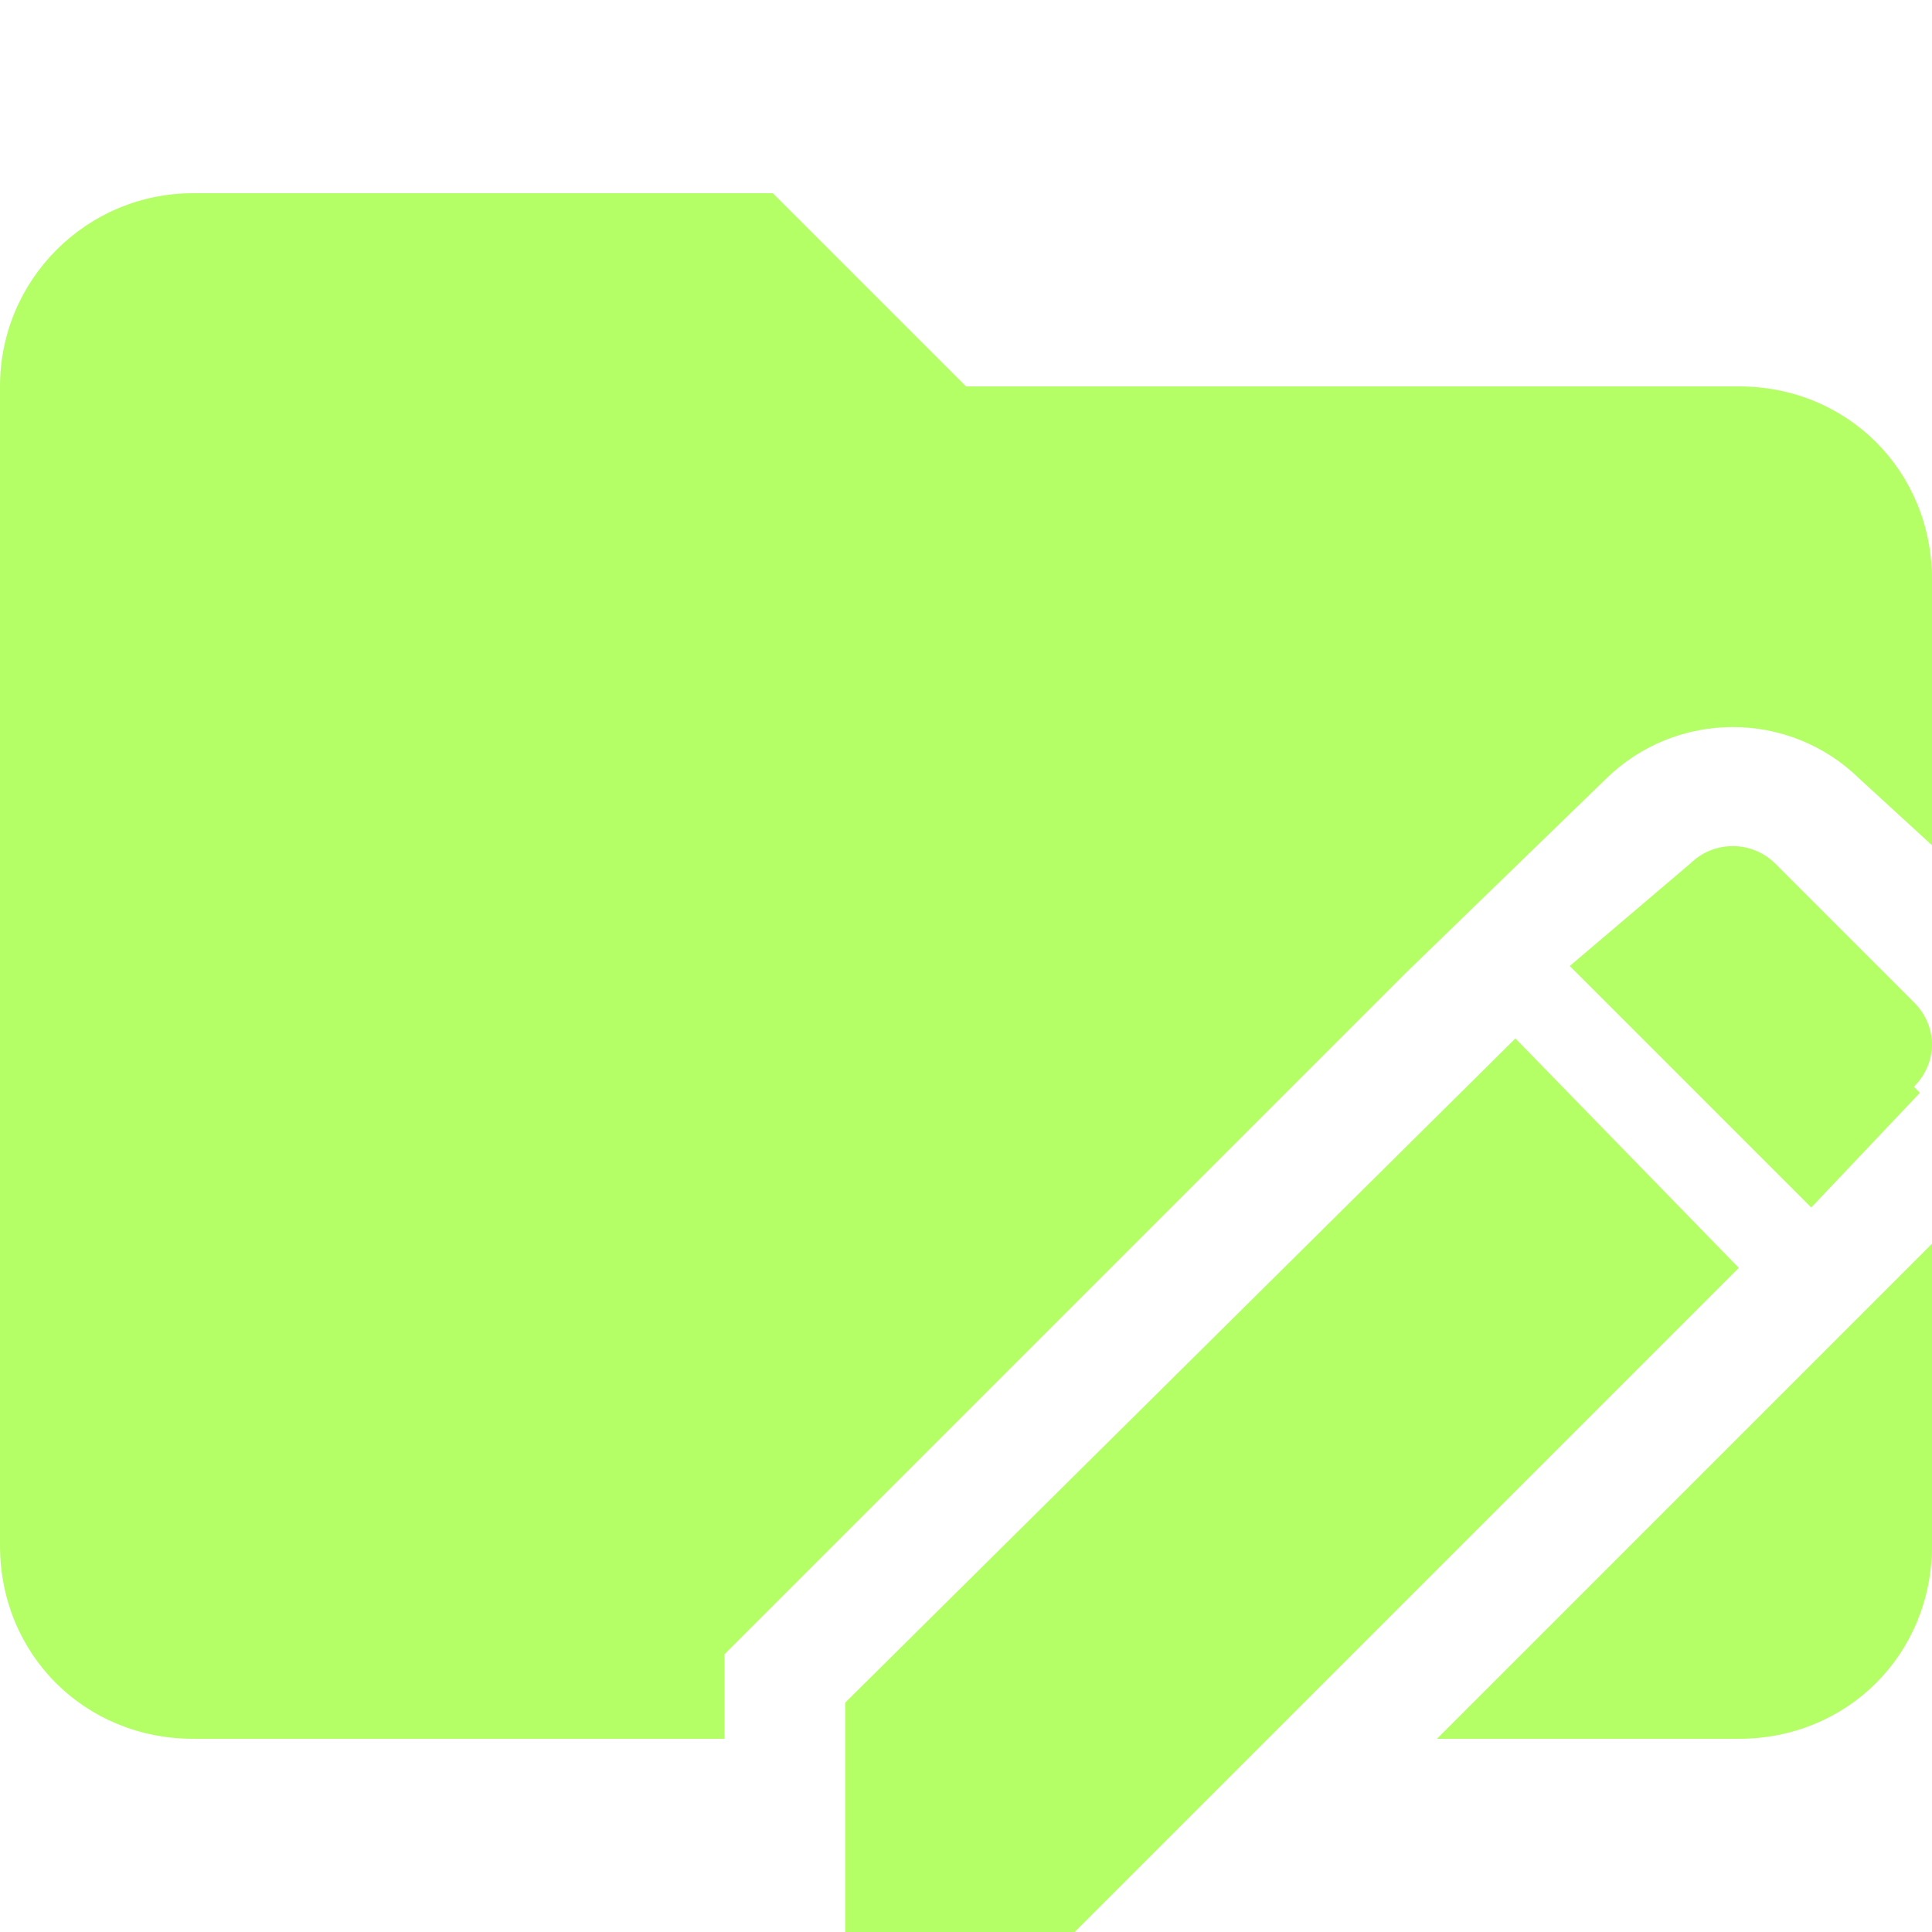
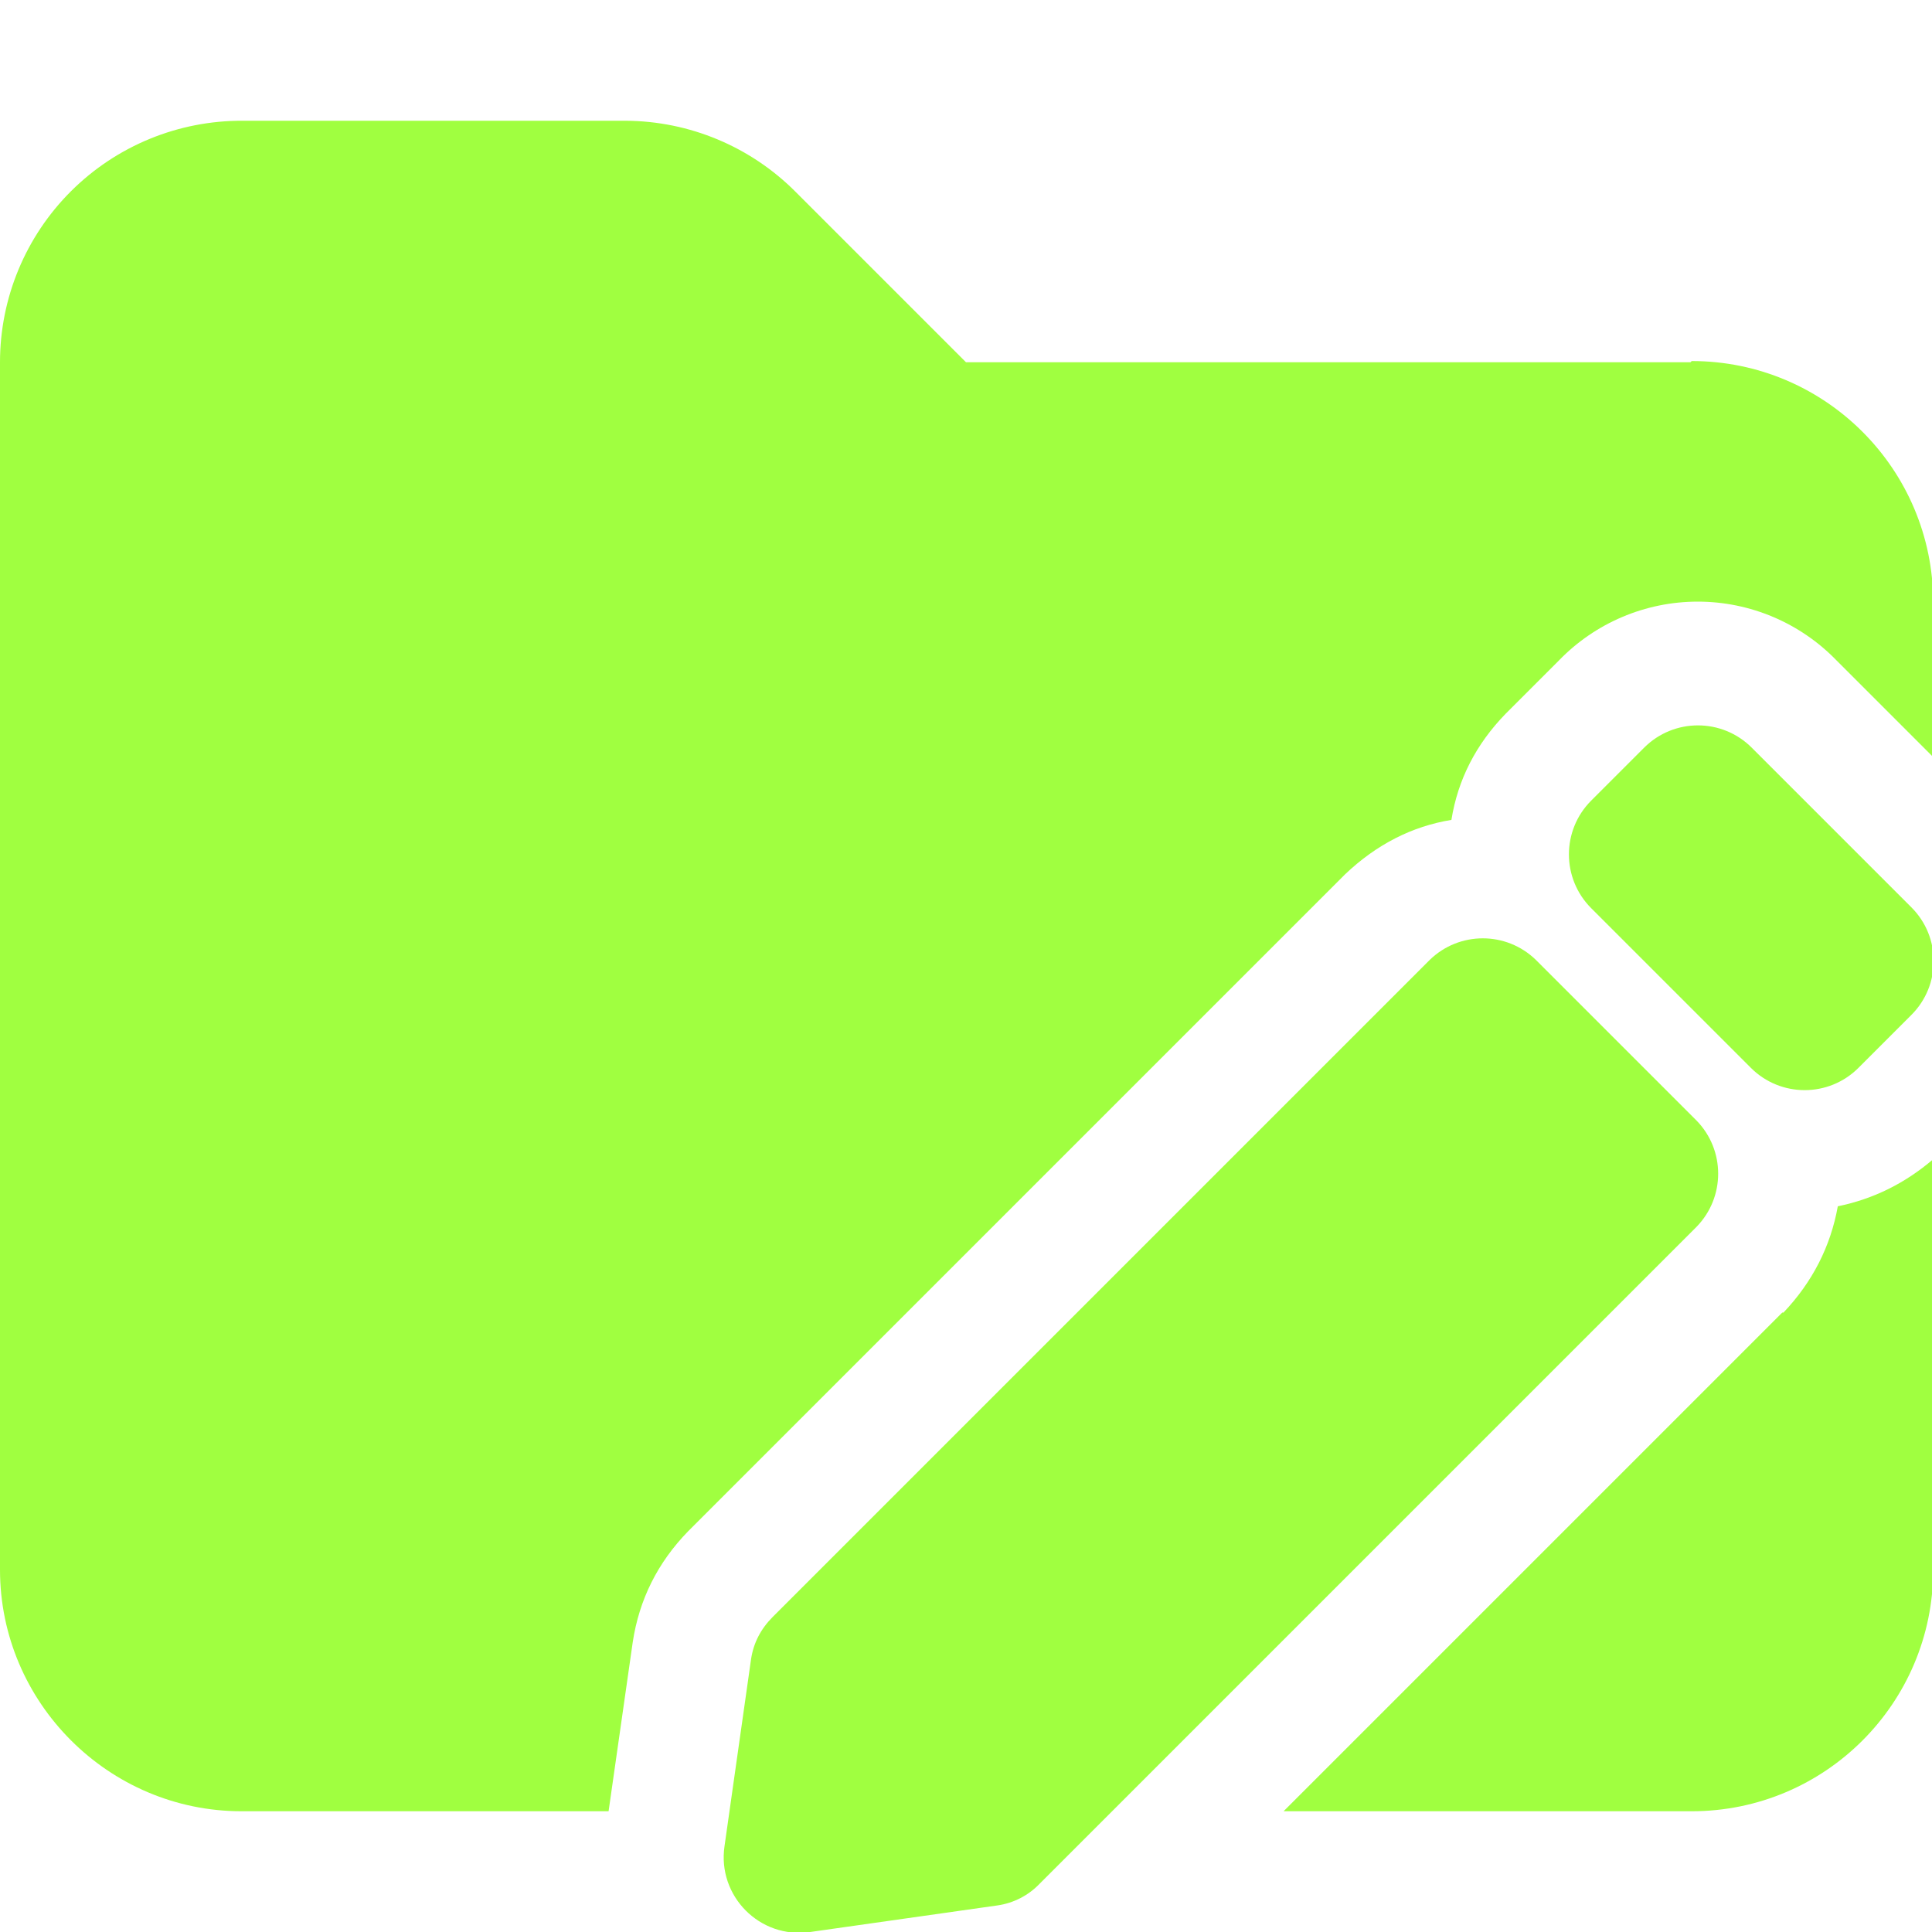
- <svg xmlns="http://www.w3.org/2000/svg" viewBox="0 0 32 32">
-   <path d="m12 27.4 11.3-11.3 3.3-3.2a3 3 0 0 1 4.2 0L32 14V9.6c0-1.8-1.4-3.2-3.2-3.2H16l-3.2-3.2H3.2A3.2 3.2 0 0 0 0 6.4v19.2c0 1.8 1.4 3.2 3.2 3.2H12v-1.4ZM29.9 22.7l-6.1 6.1h5c1.8 0 3.2-1.4 3.2-3.2v-5l-2.1 2.1Z" fill="#b4ff66" />
-   <path d="M14 28.3V32h3.8l11-11-3.7-3.8-11.1 11ZM31.7 18c.4-.4.4-1 0-1.4l-2.3-2.3a1 1 0 0 0-1.4 0L26 16 30 20l1.8-1.9Z" fill="#b4ff66" />
+ <svg xmlns="http://www.w3.org/2000/svg" viewBox="0 0 16 16">
+   <path fill="#a0ff40" d="M14.76 10.87 10.63 15h3.38a2 2 0 0 0 2-2V9.6q-.35.3-.79.39-.09.5-.45.88ZM14 3H8L6.59 1.59A2 2 0 0 0 5.18 1H2.01A2 2 0 0 0 0 3v10c0 1.1.9 2 2 2h3.04l.2-1.4q.08-.53.46-.92l5.44-5.44q.39-.37.88-.45.08-.5.45-.88l.44-.44a1.6 1.6 0 0 1 2.3 0l.8.8V4.99a2 2 0 0 0-2-2Z" />
+   <rect width="1.88" height="3.13" x="13.55" y="5.95" fill="#a0ff40" rx=".63" ry=".63" transform="rotate(-45 14.5 7.5)" />
+   <path fill="#a0ff40" d="m14.05 9.28-1.33-1.33a.63.63 0 0 0-.88 0L6.4 13.39q-.15.15-.18.35L6 15.29c-.06.41.29.77.71.71l1.55-.22a.6.6 0 0 0 .35-.18l5.44-5.44a.63.63 0 0 0 0-.88" />
</svg>
